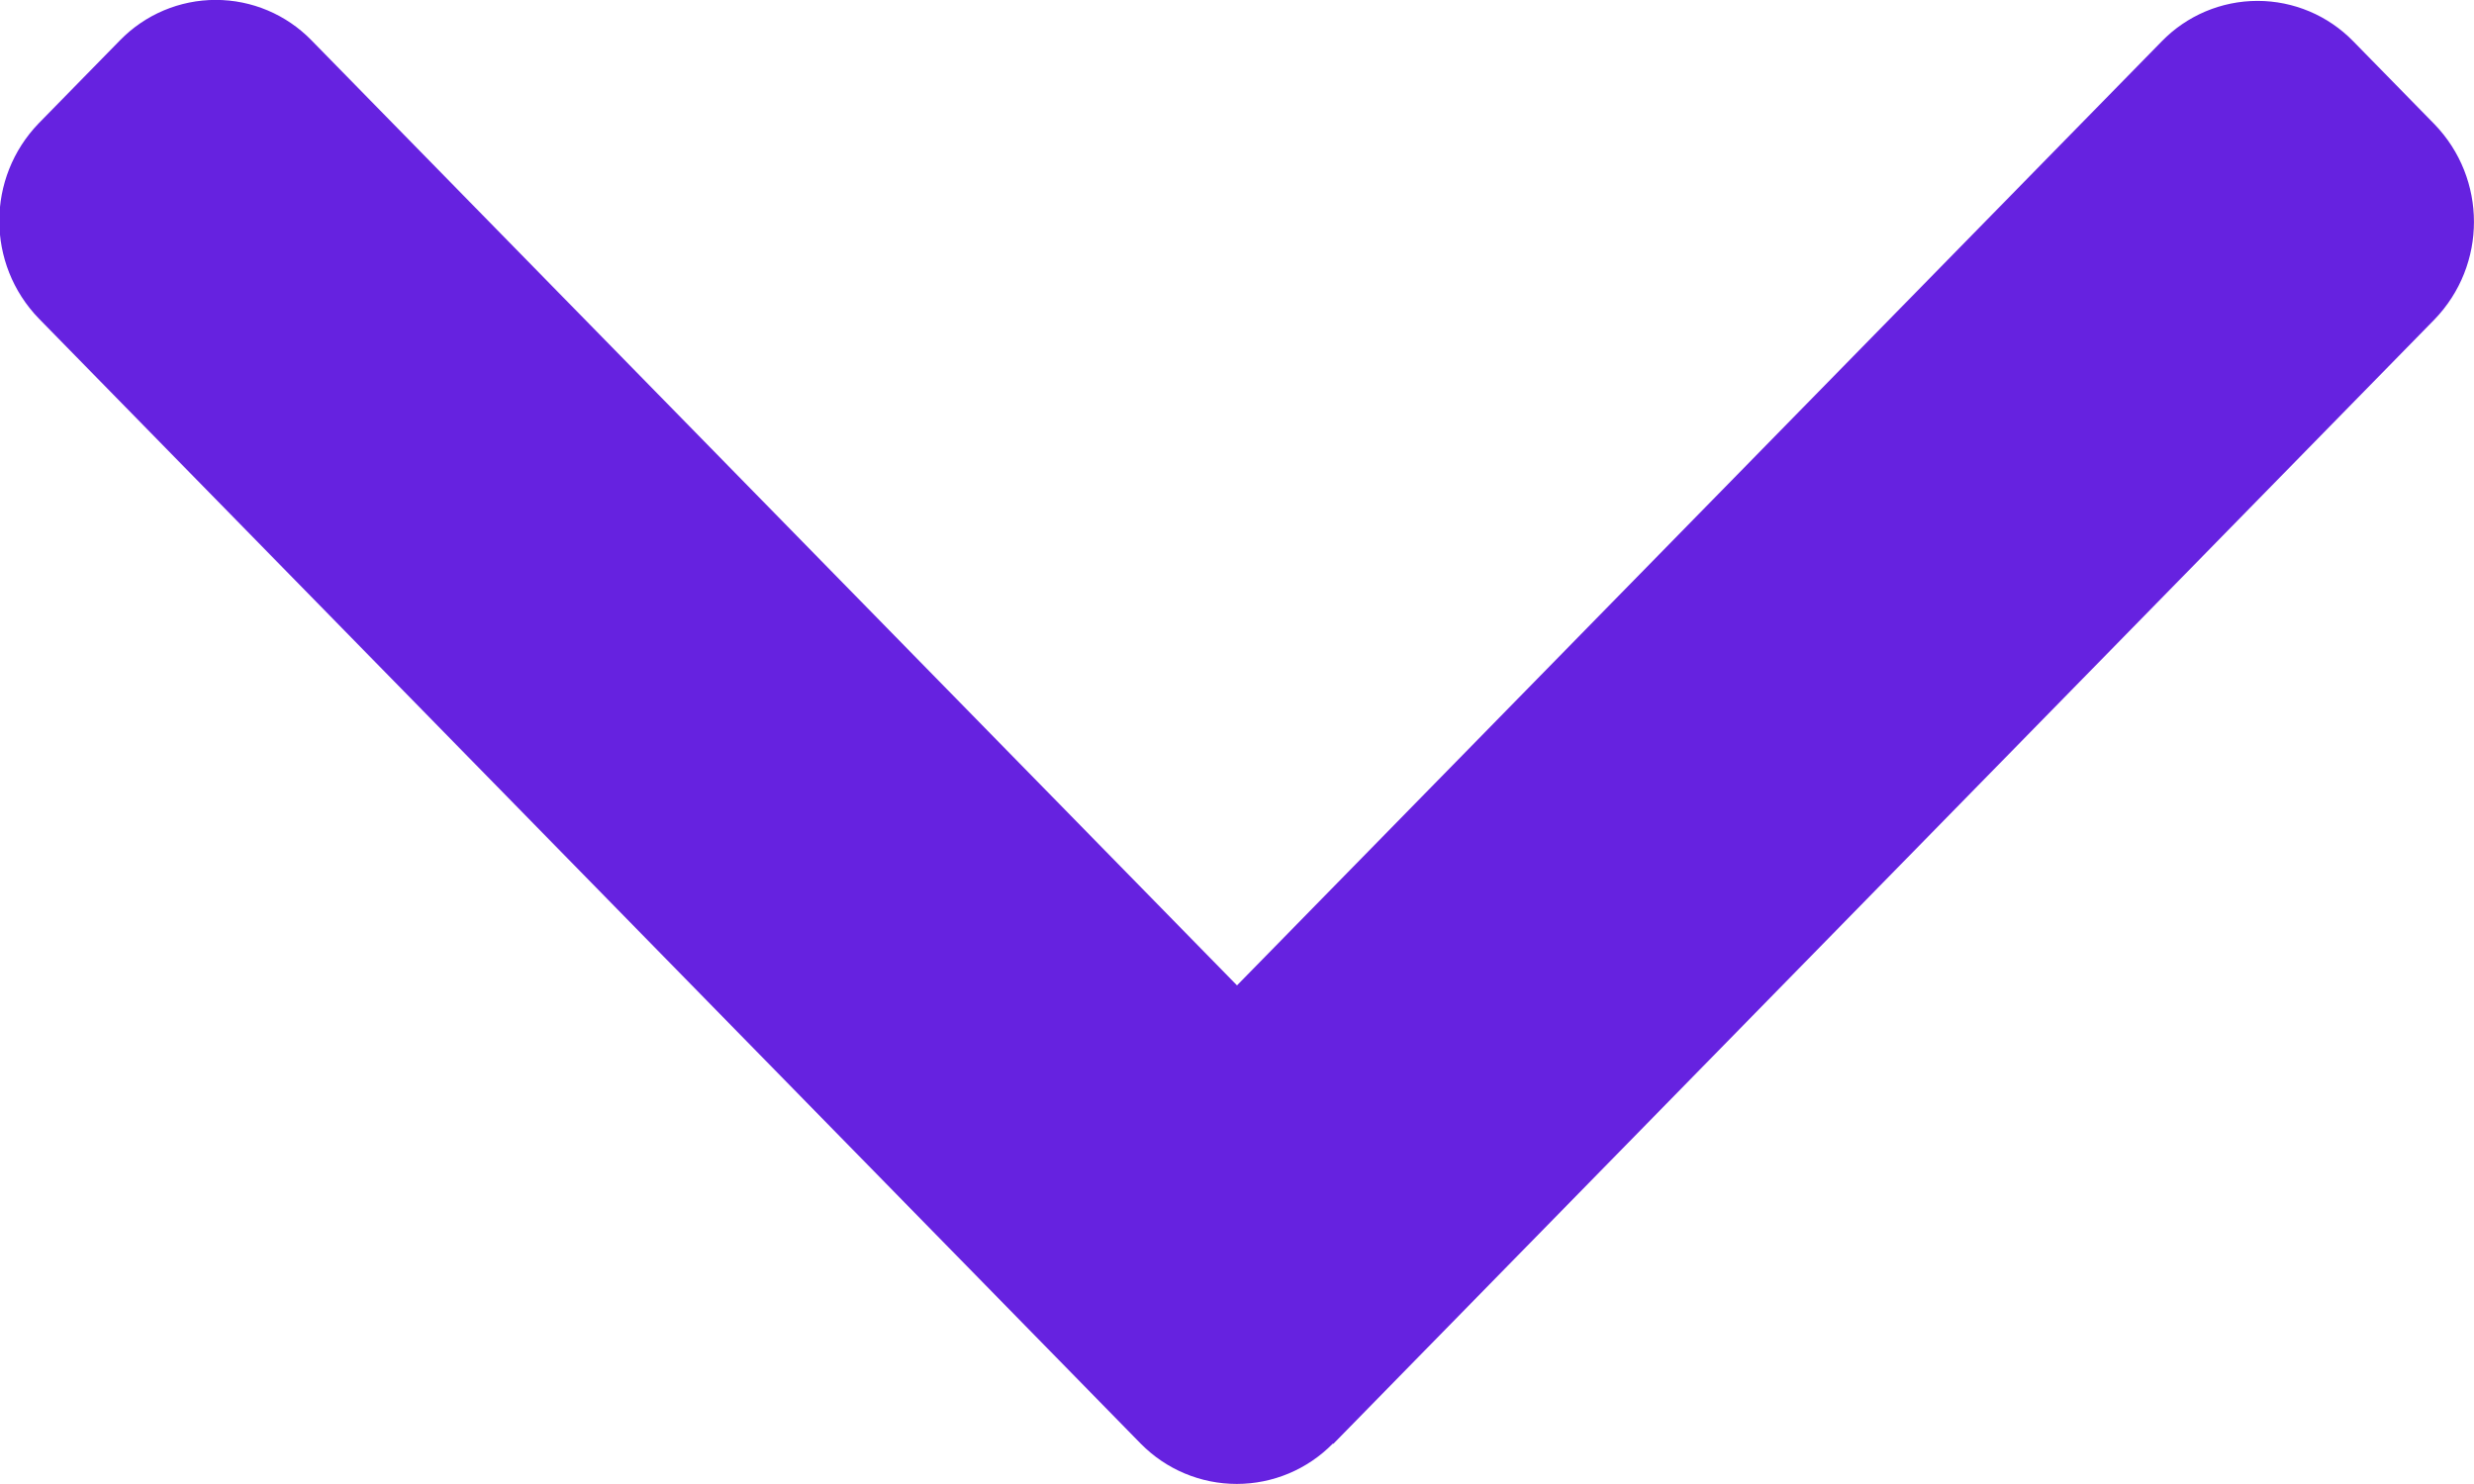
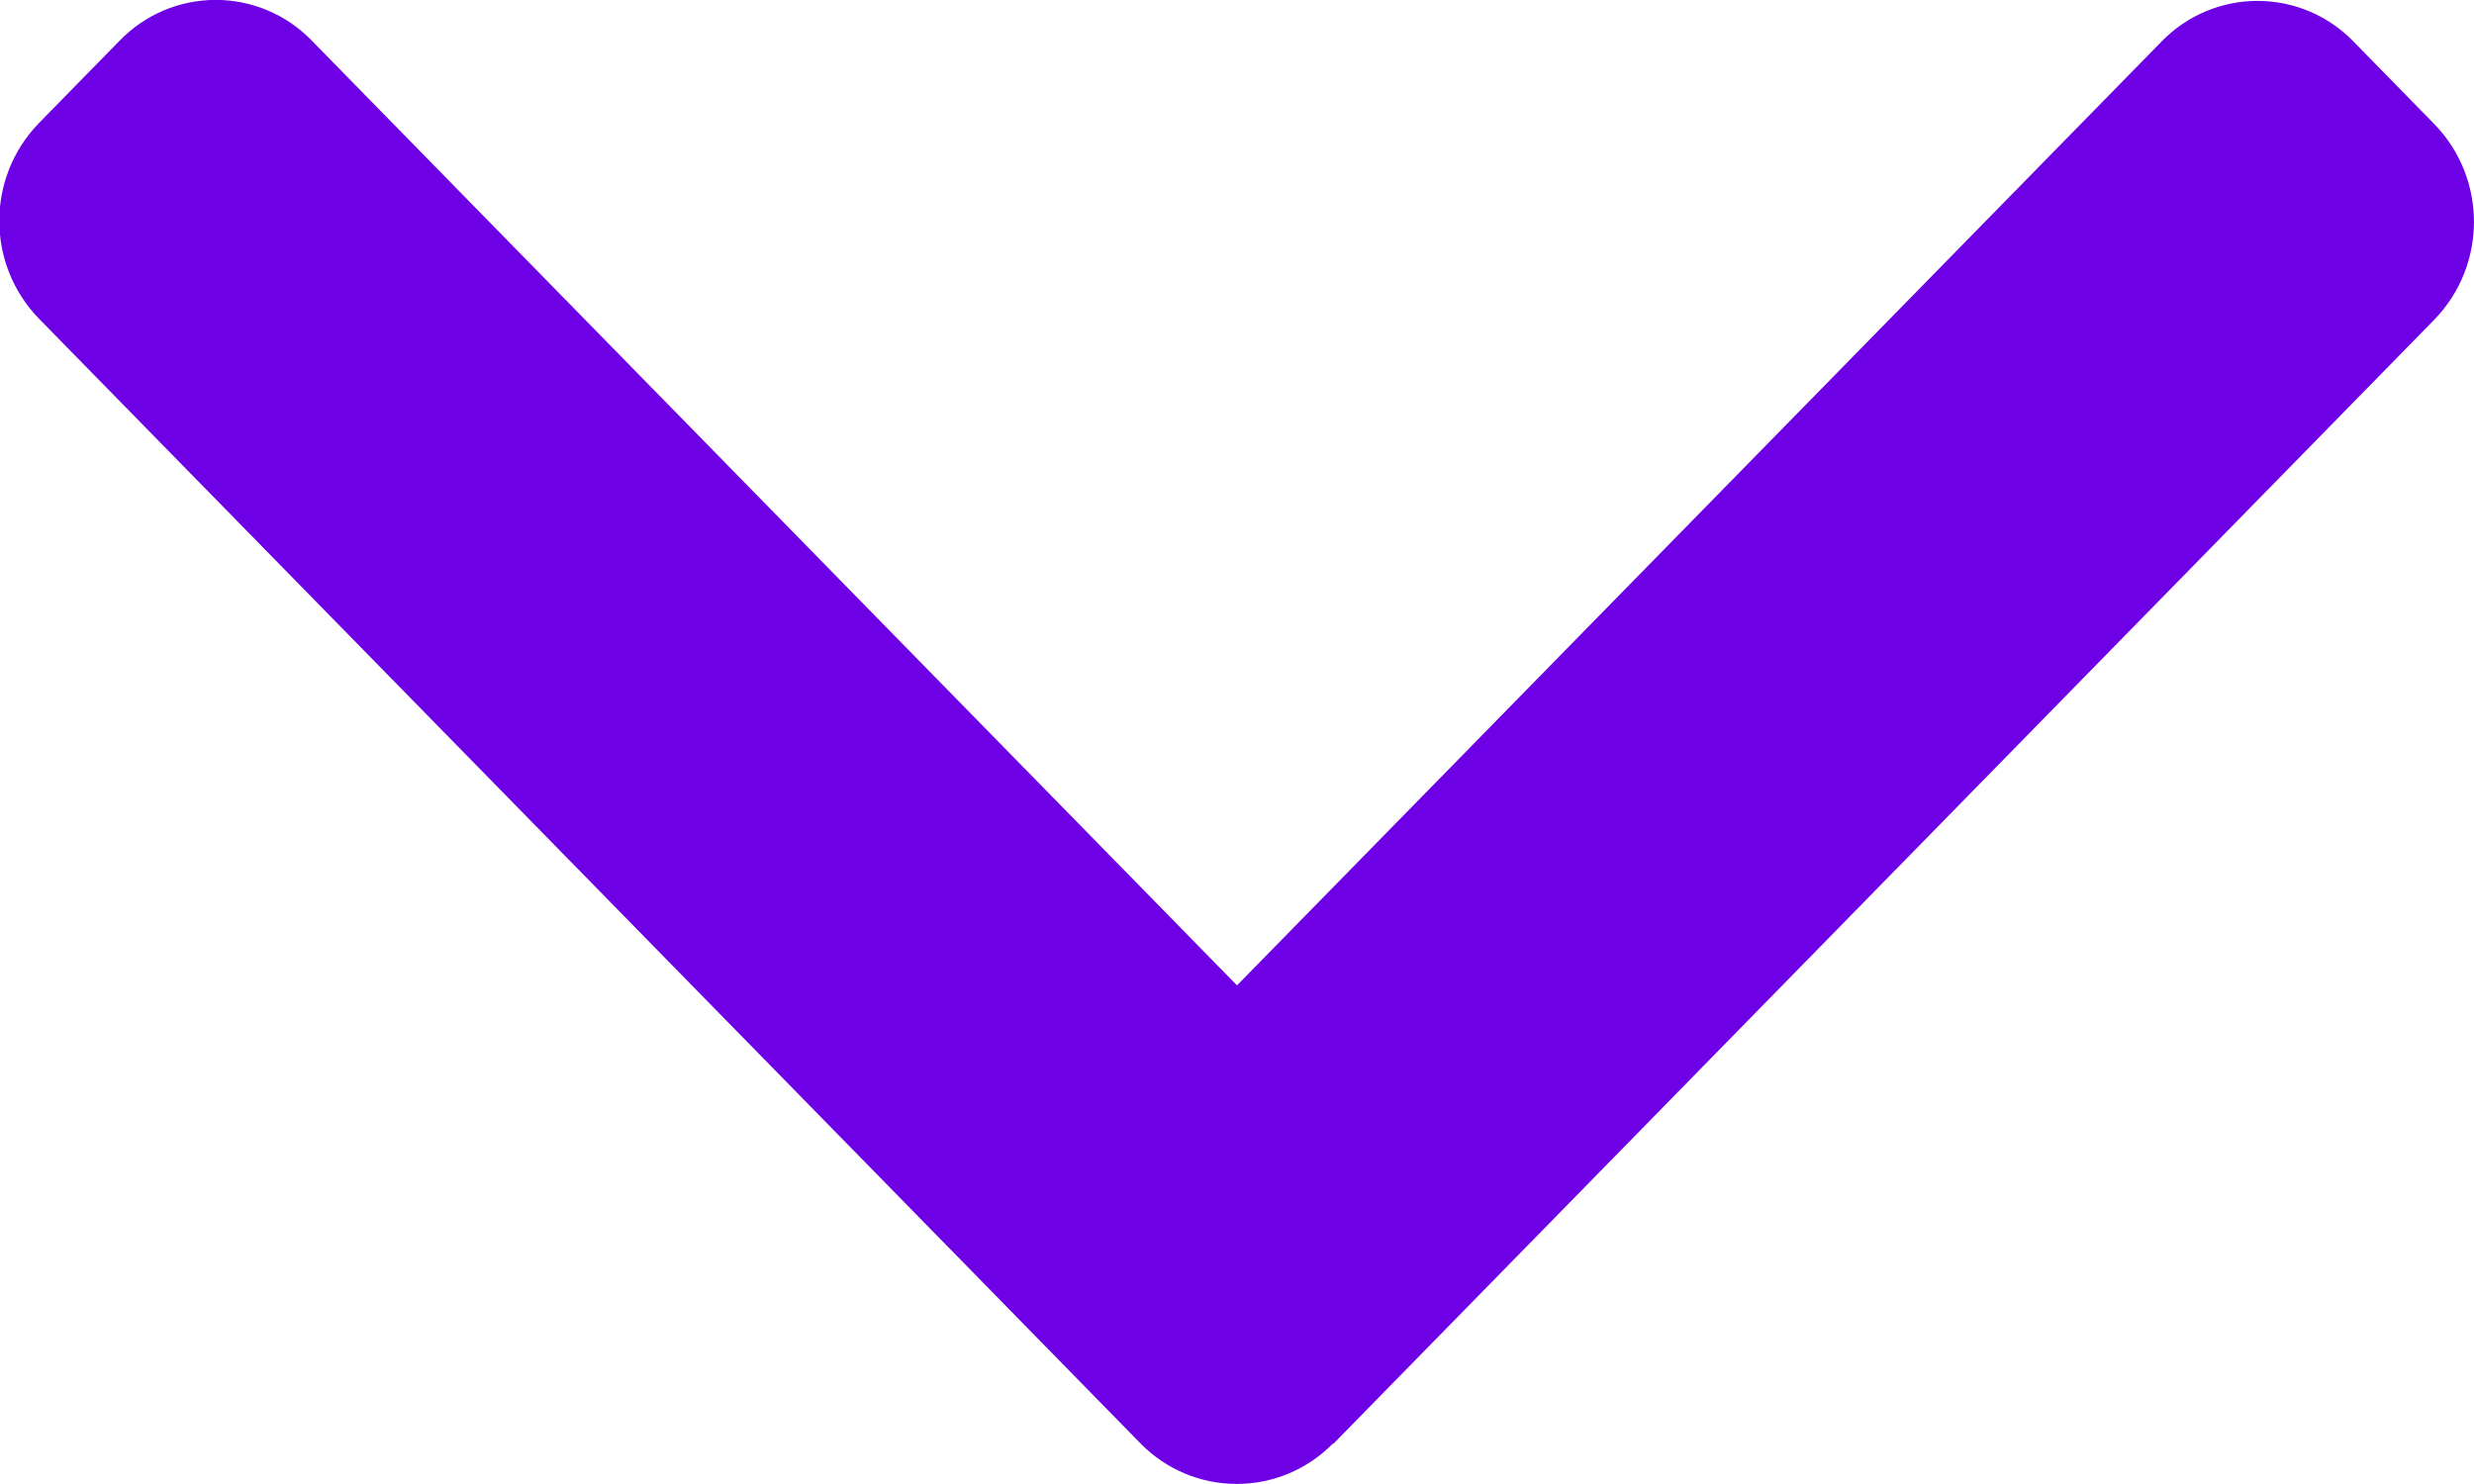
<svg xmlns="http://www.w3.org/2000/svg" viewBox="0 0 10 6">
  <g id="down-arrow" transform="translate(10 -101.478) rotate(90)">
    <g id="Group_1" data-name="Group 1" transform="translate(101.478)">
-       <path id="Path_9" data-name="Path 9" d="M107.315,4.61,102.77.16a.568.568,0,0,0-.79,0l-.335.328a.54.54,0,0,0,0,.774L105.462,5l-3.821,3.741a.54.54,0,0,0,0,.774l.335.328a.568.568,0,0,0,.79,0l4.549-4.454a.544.544,0,0,0,0-.776Z" transform="translate(-101.478 0)" fill="rgb(102, 34, 224)" />
+       <path id="Path_9" data-name="Path 9" d="M107.315,4.61,102.77.16a.568.568,0,0,0-.79,0l-.335.328a.54.54,0,0,0,0,.774L105.462,5l-3.821,3.741a.54.54,0,0,0,0,.774l.335.328a.568.568,0,0,0,.79,0l4.549-4.454a.544.544,0,0,0,0-.776Z" transform="translate(-101.478 0)" fill="#6E00E5" />
    </g>
  </g>
</svg>
